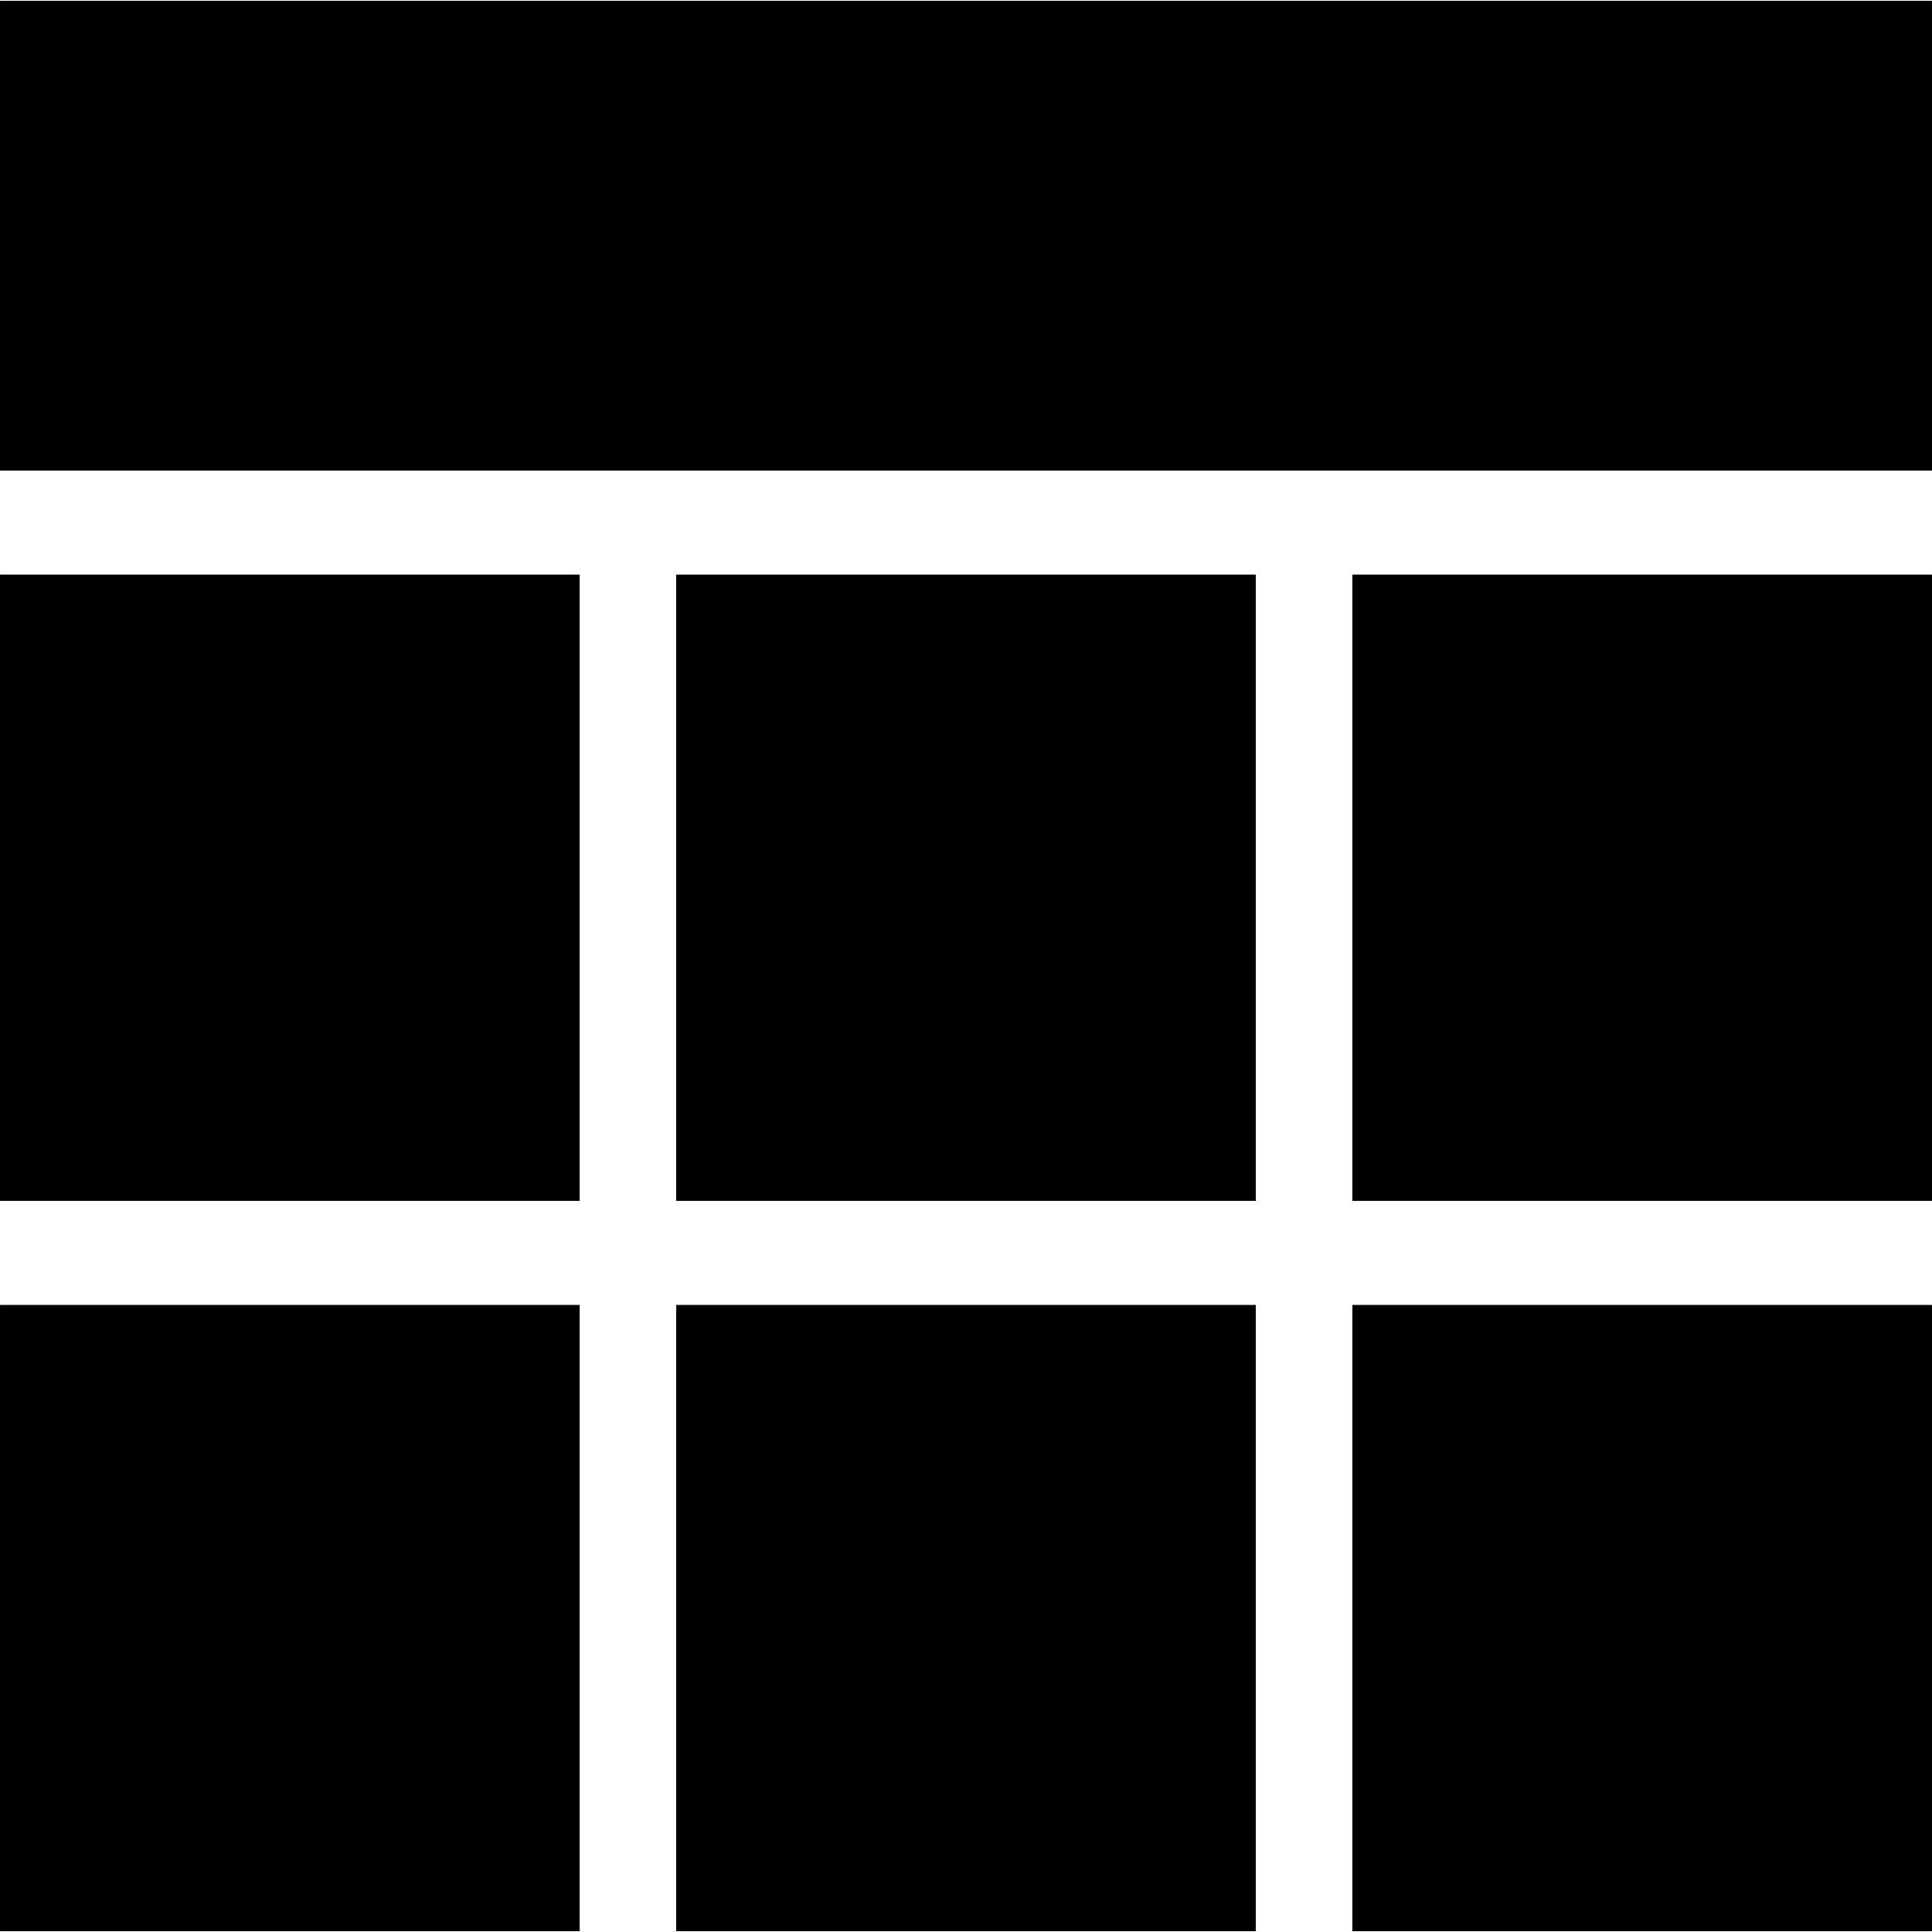
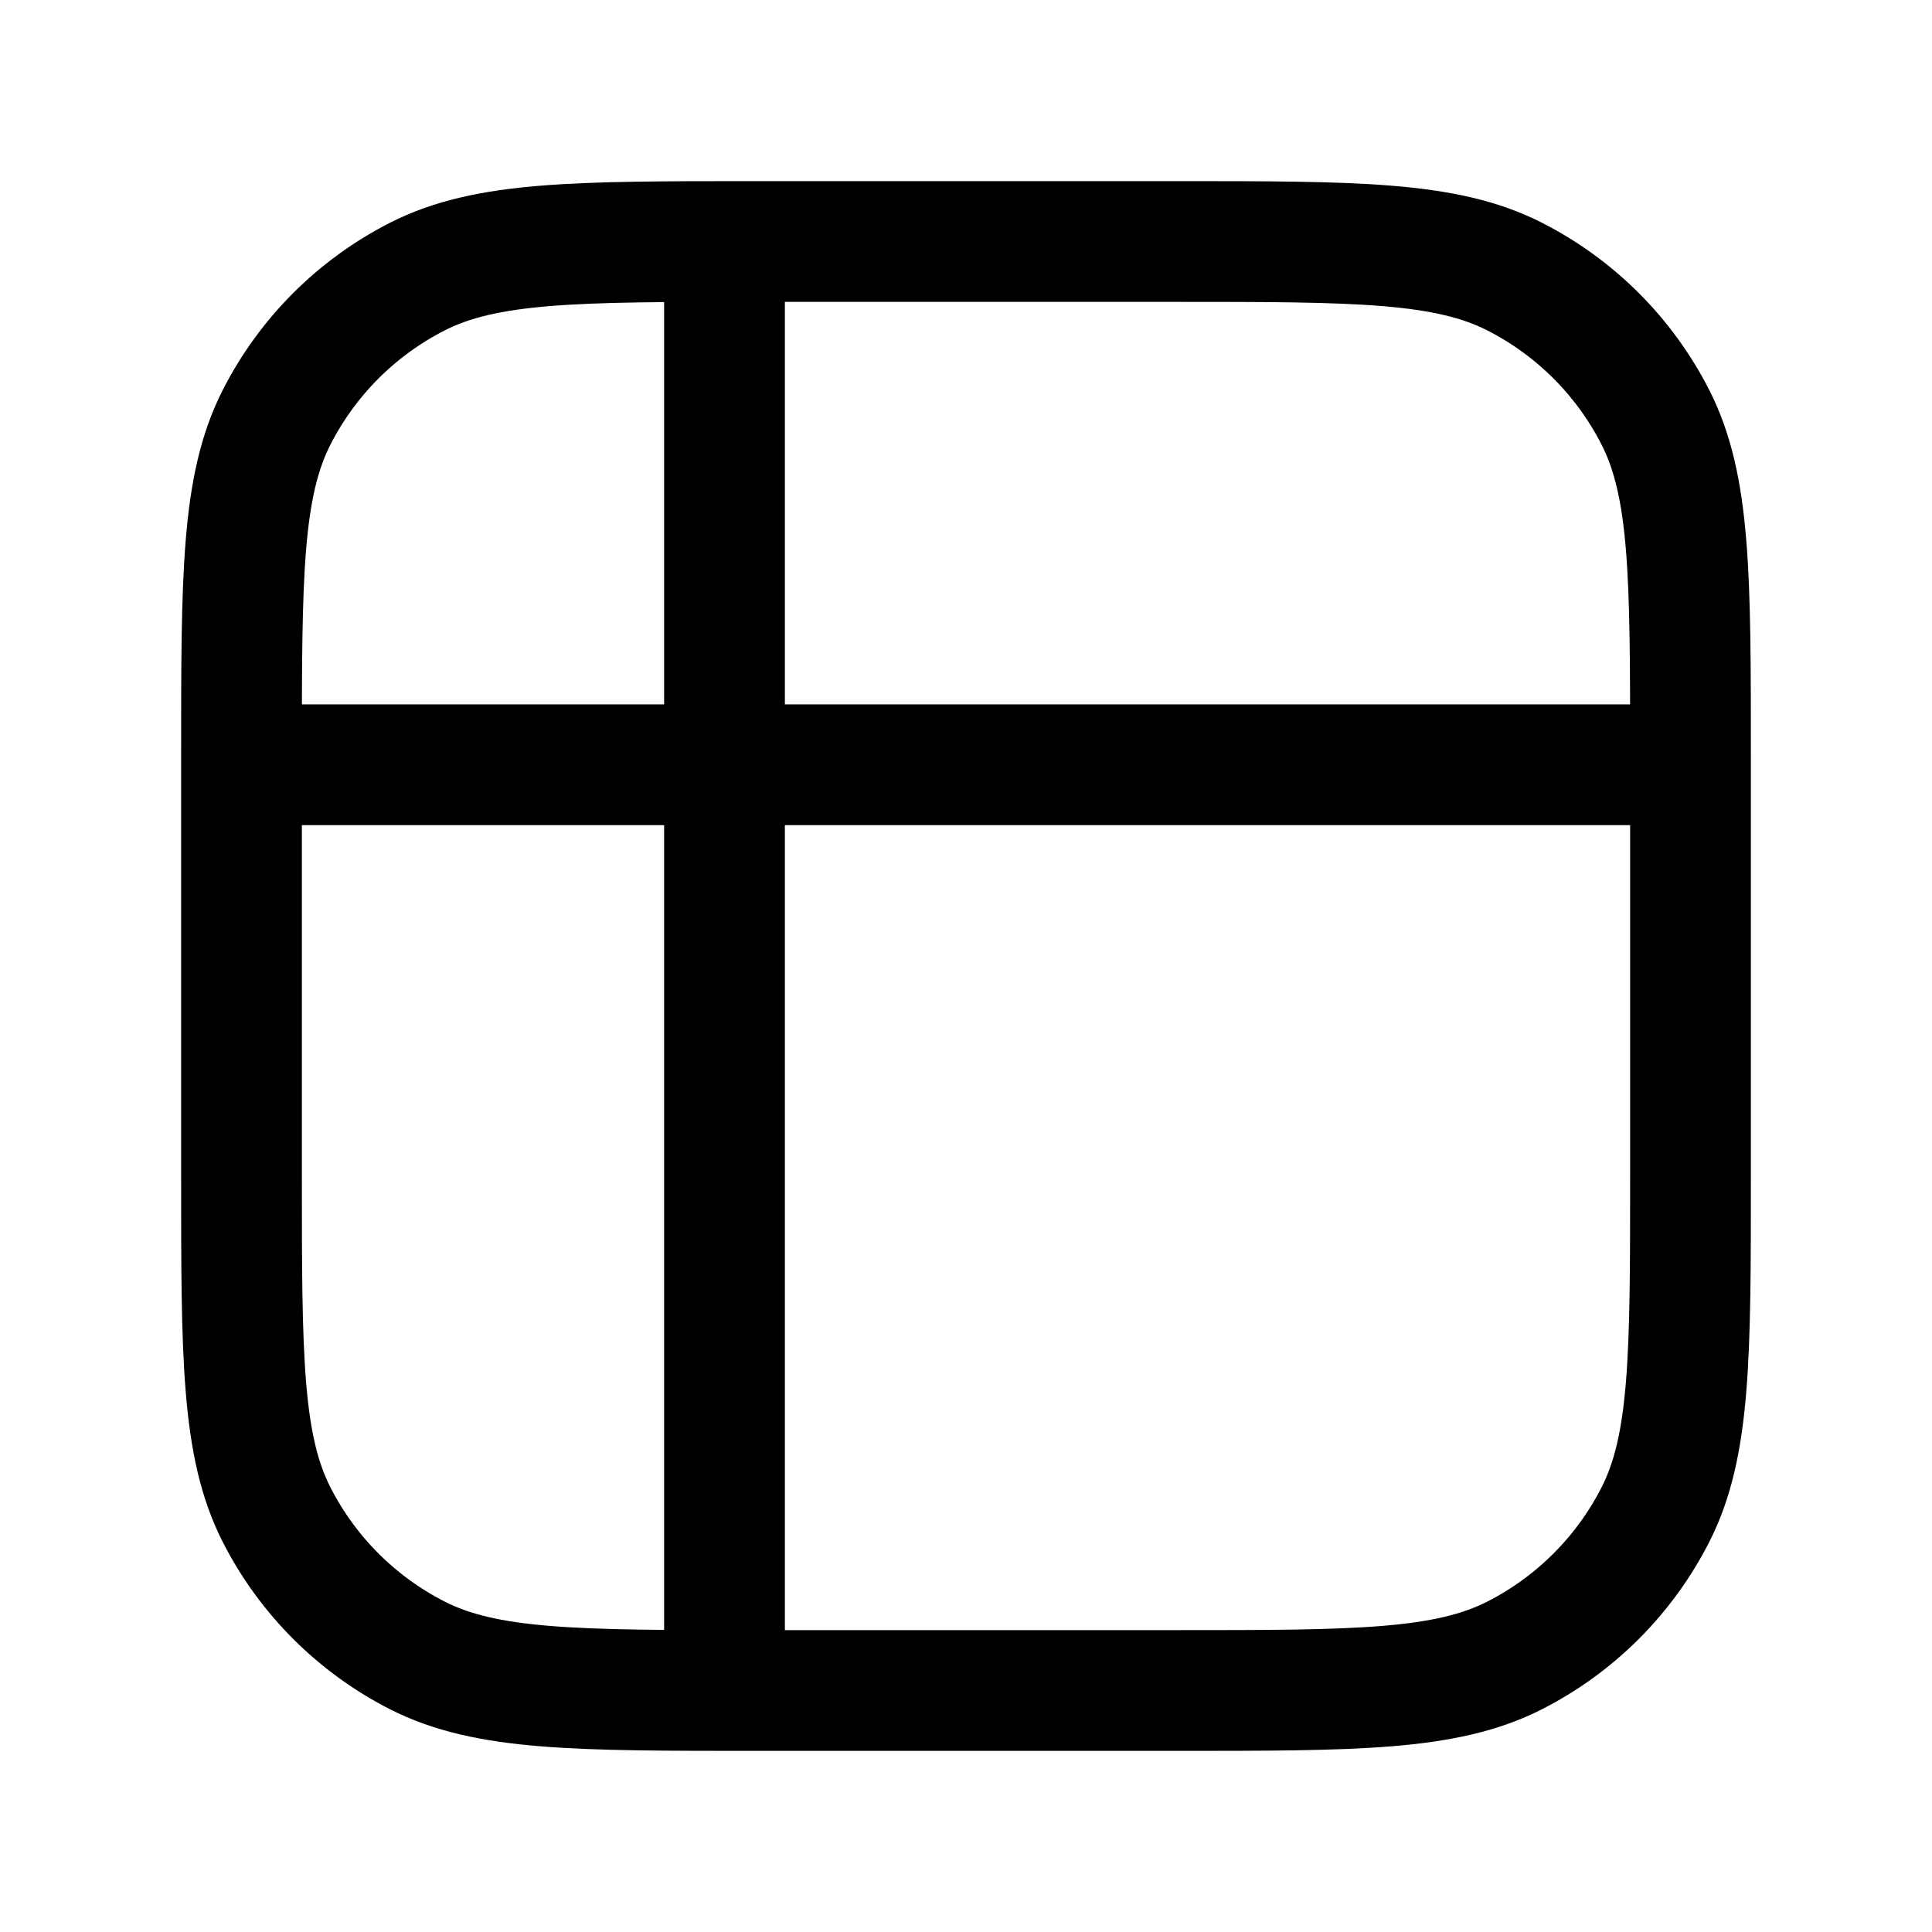
- <svg xmlns="http://www.w3.org/2000/svg" width="128" height="128">
-   <path d="M.006.064h127.988v31.104H.006V.064zm0 38.016h38.396v41.472H.006V38.08zm0 48.384h38.396v41.472H.006V86.464zM44.802 38.08h38.396v41.472H44.802V38.08zm0 48.384h38.396v41.472H44.802V86.464zM89.598 38.08h38.396v41.472H89.598zm0 48.384h38.396v41.472H89.598z" />
-   <path d="M.006.064h127.988v31.104H.006V.064zm0 38.016h38.396v41.472H.006V38.08zm0 48.384h38.396v41.472H.006V86.464zM44.802 38.08h38.396v41.472H44.802V38.08zm0 48.384h38.396v41.472H44.802V86.464zM89.598 38.08h38.396v41.472H89.598zm0 48.384h38.396v41.472H89.598z" />
+ <svg xmlns="http://www.w3.org/2000/svg" width="24" height="24" viewBox="0 0 24 24">
+   <path fill="none" stroke="currentColor" stroke-linecap="round" stroke-linejoin="round" stroke-width="1.5" d="M9 3.5v17m11.5-11h-17M3 9.4c0-2.24 0-3.36.436-4.216a4 4 0 0 1 1.748-1.748C6.04 3 7.16 3 9.4 3h5.2c2.24 0 3.36 0 4.216.436a4 4 0 0 1 1.748 1.748C21 6.04 21 7.16 21 9.4v5.2c0 2.24 0 3.36-.436 4.216a4 4 0 0 1-1.748 1.748C17.96 21 16.84 21 14.6 21H9.4c-2.24 0-3.36 0-4.216-.436a4 4 0 0 1-1.748-1.748C3 17.96 3 16.84 3 14.6z" />
</svg>
